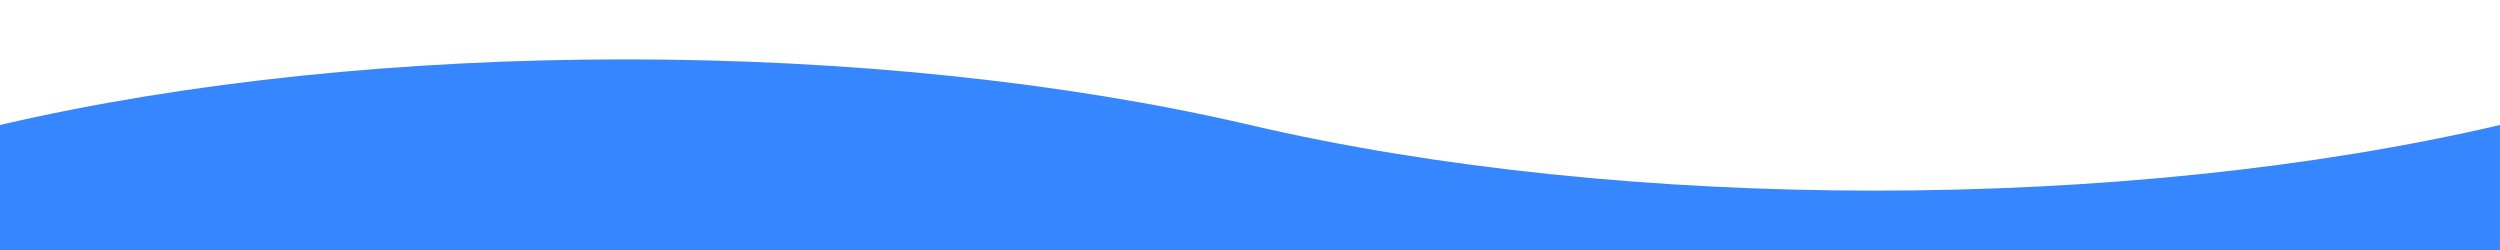
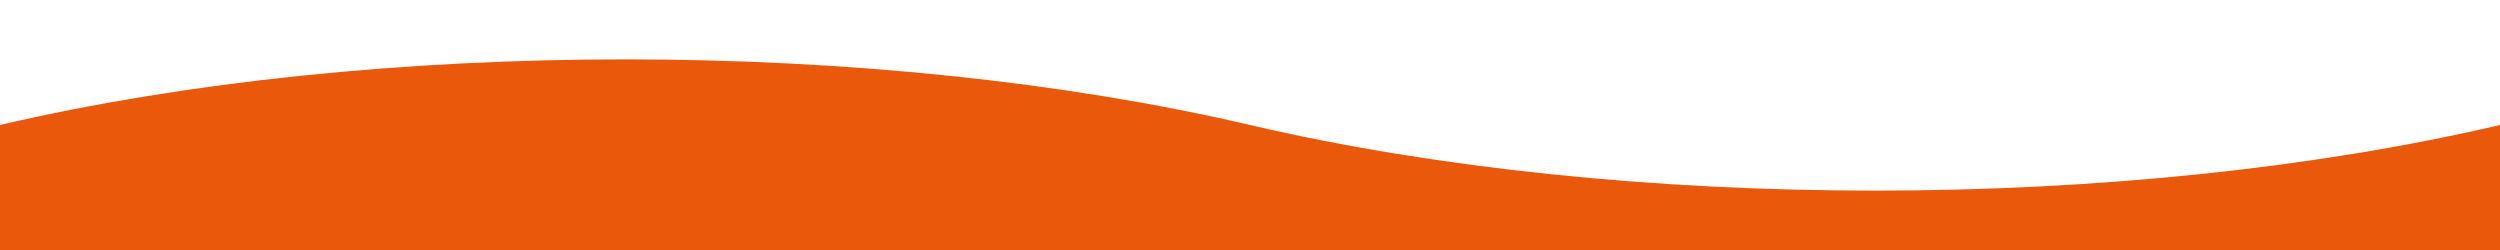
<svg xmlns="http://www.w3.org/2000/svg" viewBox="0 0 1000 100" preserveAspectRatio="none">
-   <path fill="#3586ff" d="M 0 50 C 150 15, 350 15, 500 50 C 650 85, 850 85, 1000 50 L 1000 100 L 0 100 Z" />
+   <path fill="#ea580c" d="M 0 50 C 150 15, 350 15, 500 50 C 650 85, 850 85, 1000 50 L 1000 100 L 0 100 Z" />
</svg>
